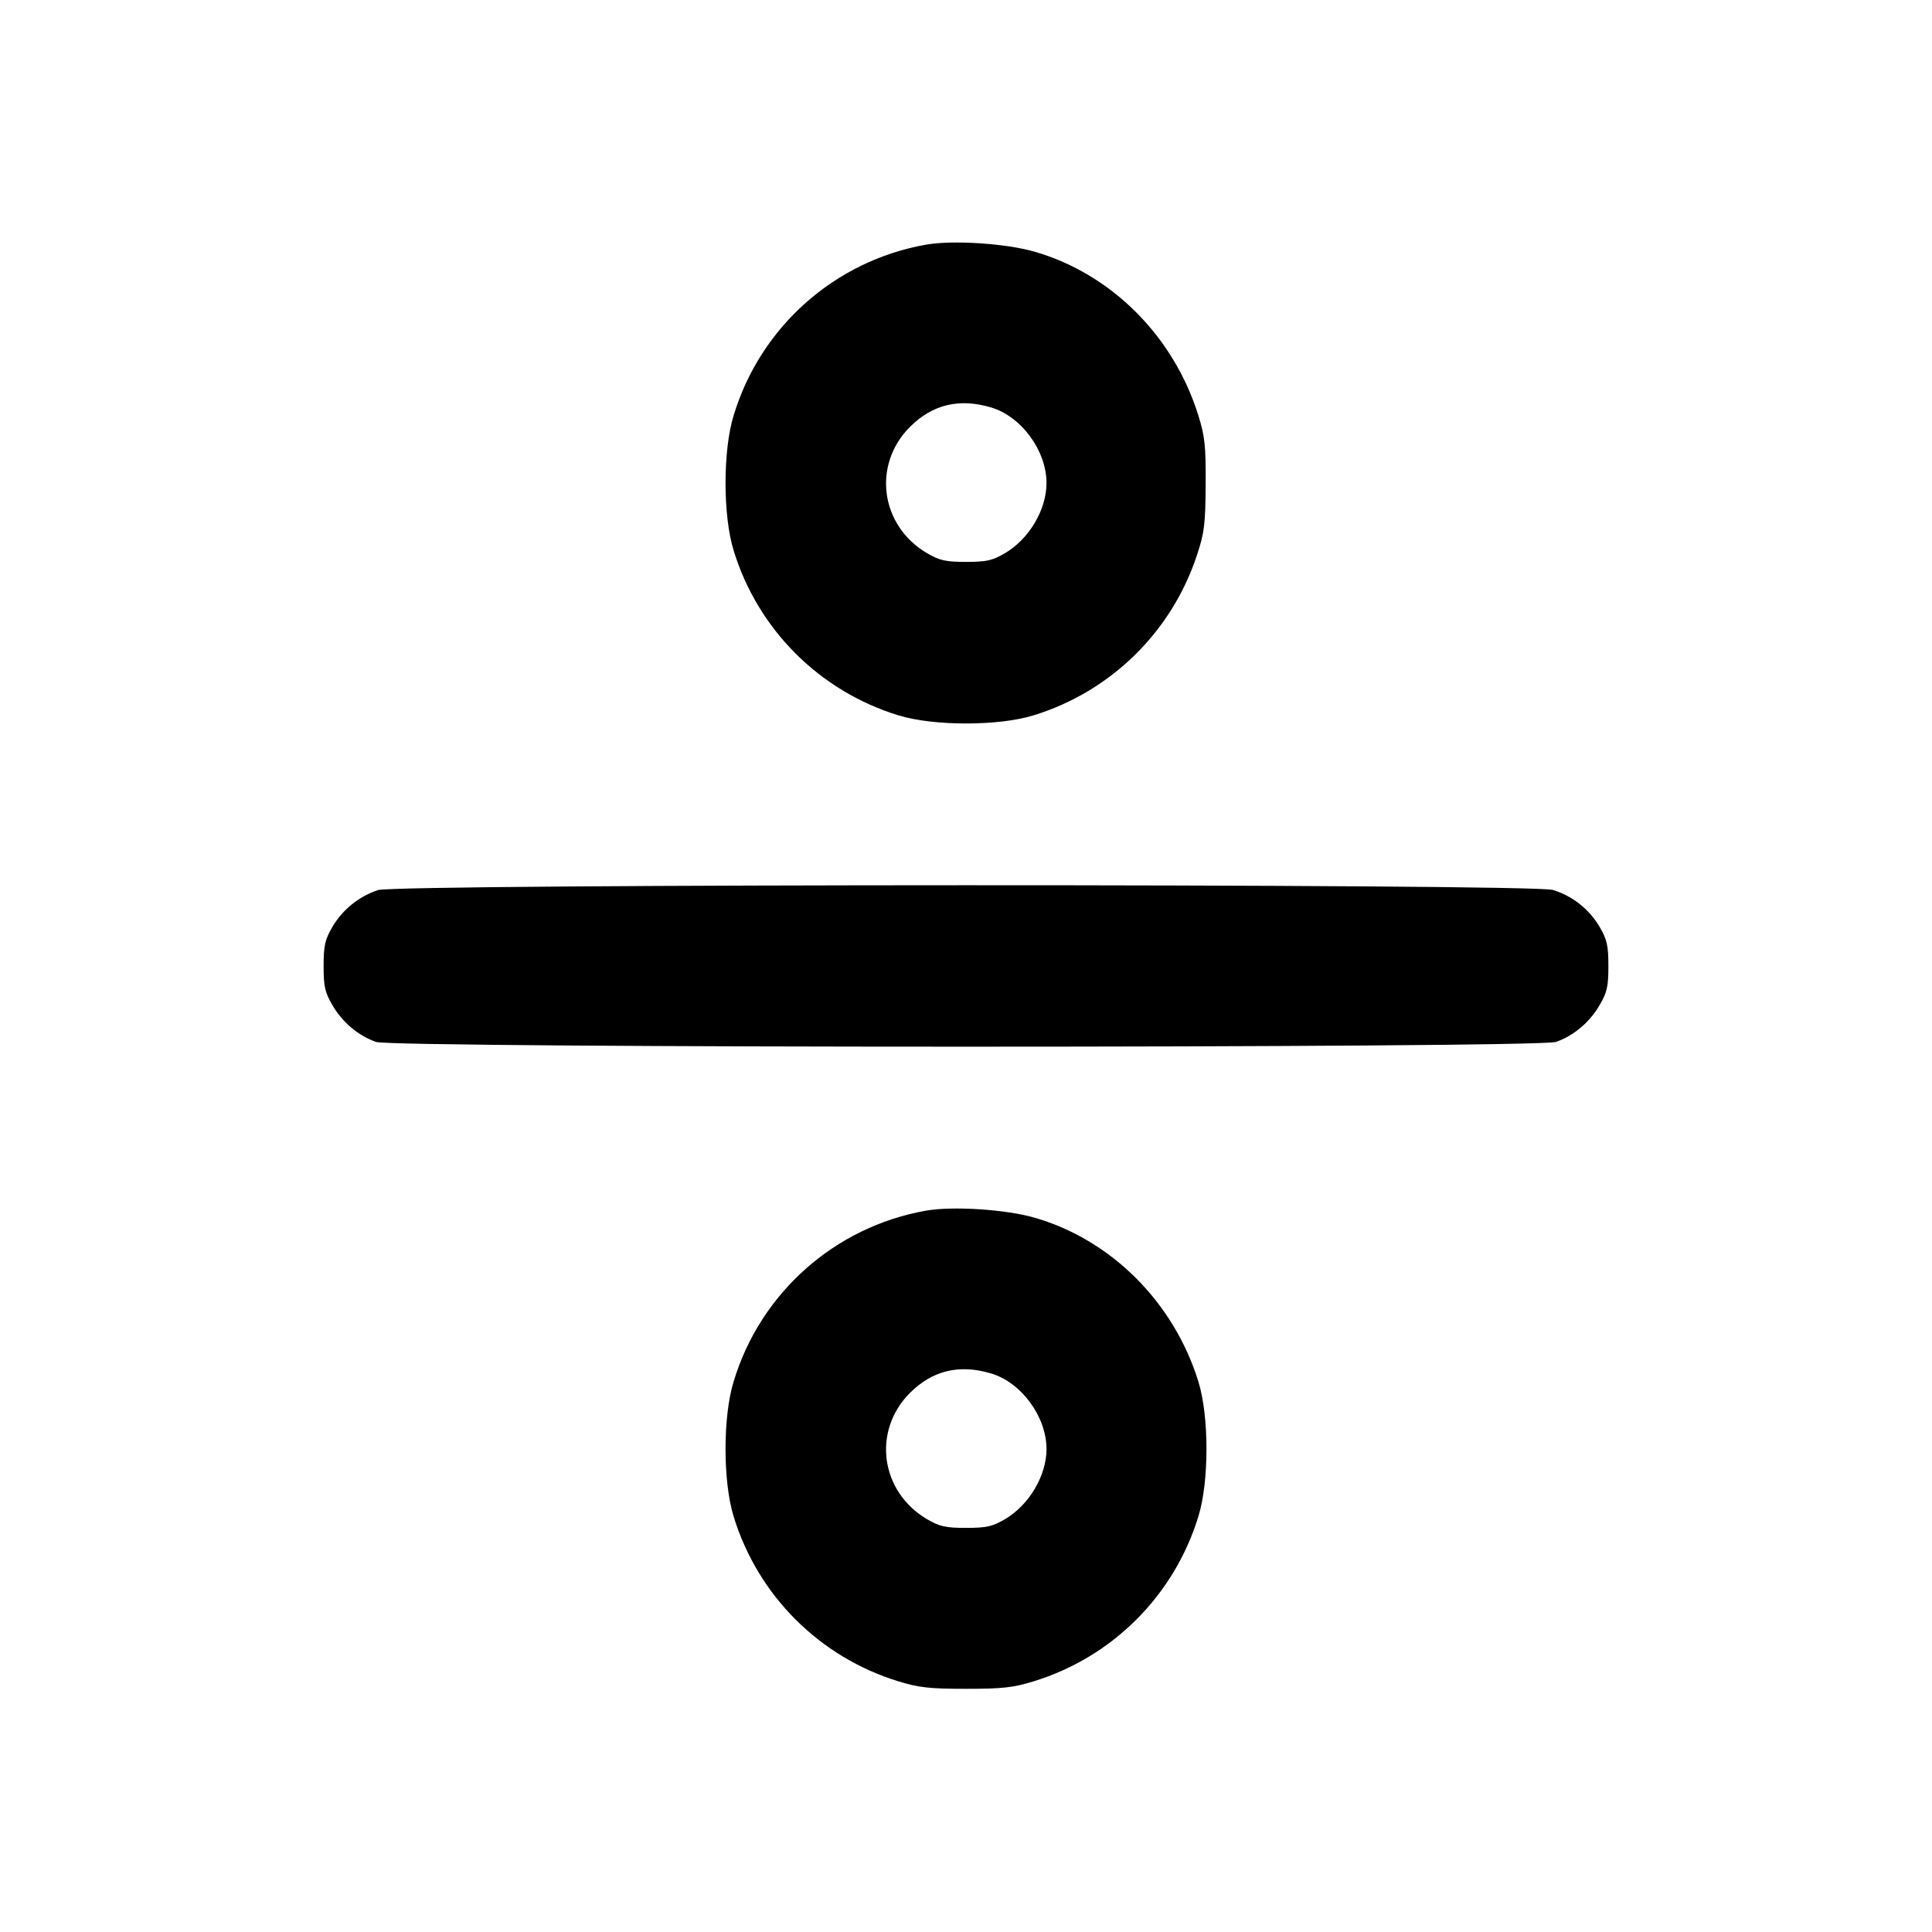
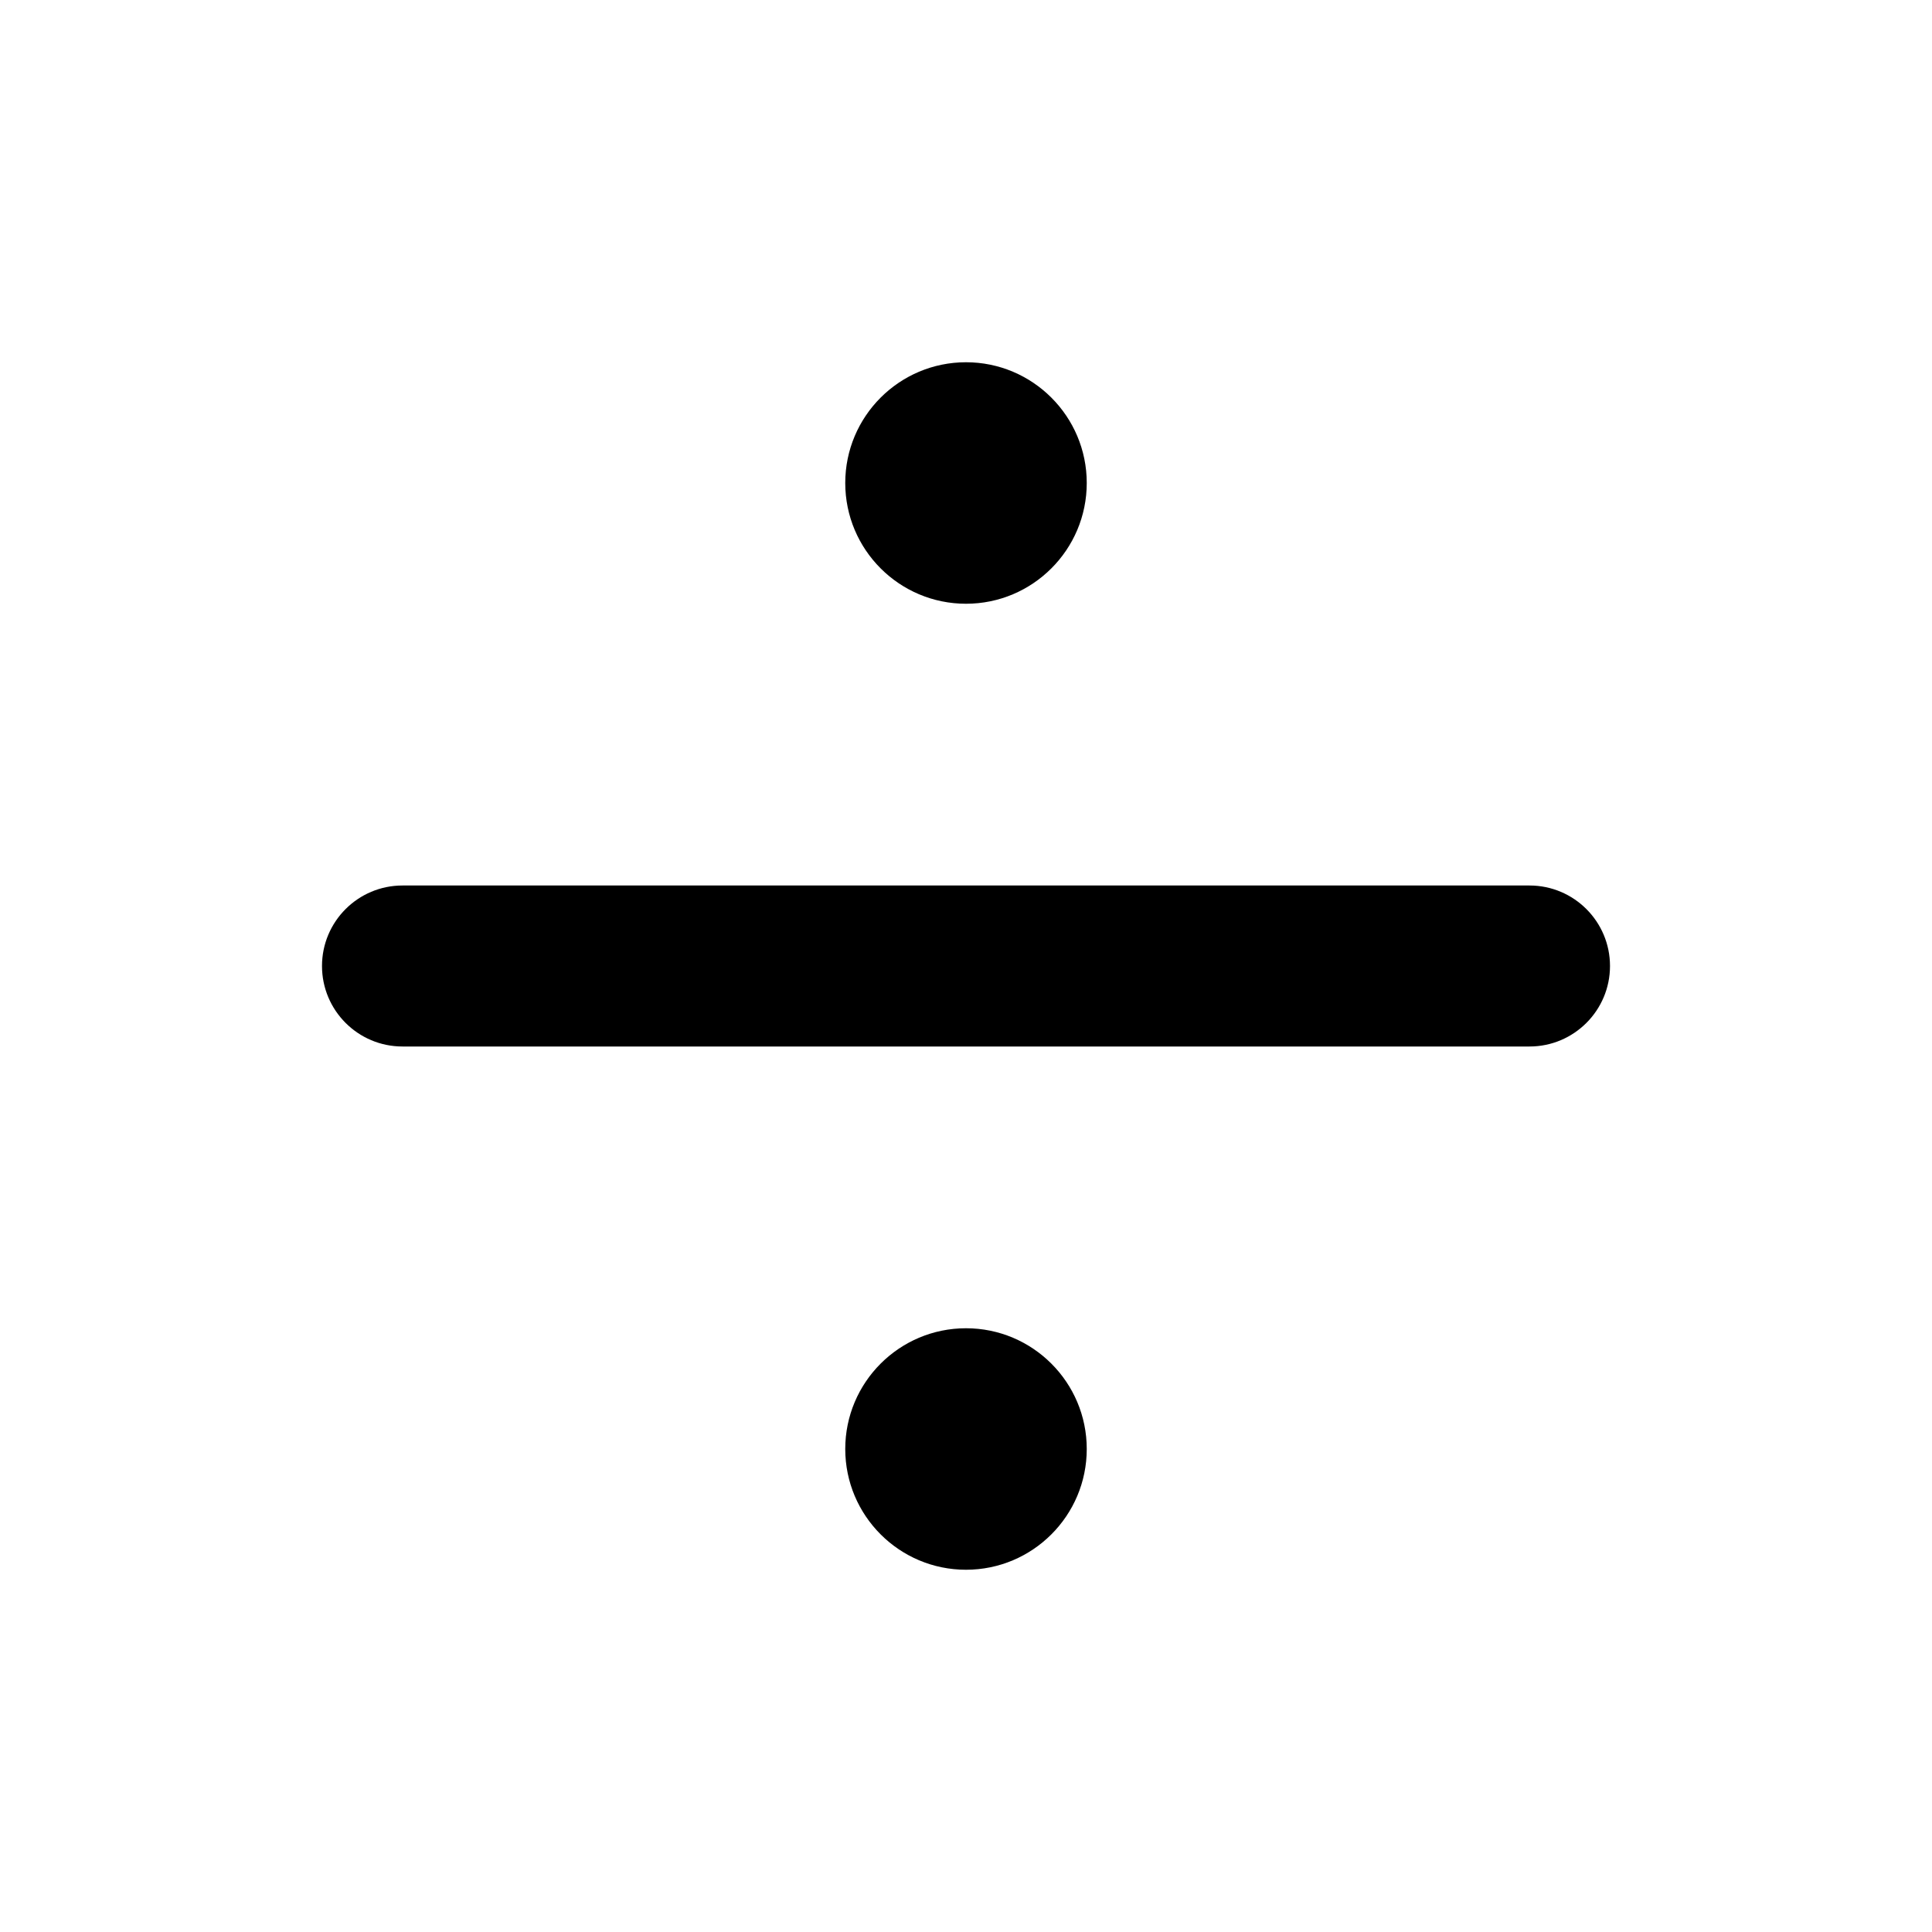
- <svg xmlns="http://www.w3.org/2000/svg" width="24" height="24" fill="none" stroke="currentColor" stroke-width="2" stroke-linecap="round" stroke-linejoin="round">
-   <path d="M11.499 3.04a3.05 3.05 0 0 0-2.385 2.12c-.135.434-.135 1.246 0 1.68a3.086 3.086 0 0 0 2.046 2.046c.434.135 1.246.135 1.68 0a3.095 3.095 0 0 0 2.032-1.999c.089-.267.102-.379.105-.867.003-.481-.01-.602-.091-.86-.306-.982-1.076-1.753-2.025-2.031-.361-.106-1.029-.149-1.362-.089m.811 2.021c.378.112.69.537.69.94 0 .33-.216.695-.516.871-.156.091-.23.108-.484.108s-.328-.017-.484-.108c-.581-.342-.683-1.098-.212-1.569.279-.279.612-.359 1.006-.242m-7.615 5.996a1.04 1.04 0 0 0-.567.459c-.091.156-.108.23-.108.484 0 .256.016.328.111.489.125.213.318.375.539.454.223.079 14.437.079 14.66 0 .221-.079.414-.241.539-.454.095-.161.111-.233.111-.489 0-.254-.017-.328-.108-.484a1.02 1.02 0 0 0-.582-.461c-.263-.079-14.343-.077-14.595.002m6.804 3.983a3.05 3.05 0 0 0-2.385 2.12c-.135.434-.135 1.246 0 1.68a3.086 3.086 0 0 0 2.046 2.046c.252.078.387.093.84.093.453 0 .588-.015.84-.093a3.086 3.086 0 0 0 2.046-2.046c.135-.434.135-1.246 0-1.68-.305-.981-1.076-1.753-2.025-2.031-.361-.106-1.029-.149-1.362-.089m.811 2.021c.378.112.69.537.69.94 0 .33-.216.695-.516.871-.156.091-.23.108-.484.108s-.328-.017-.484-.108c-.581-.342-.683-1.098-.212-1.569.279-.279.612-.359 1.006-.242" fill="#000" fill-rule="evenodd" stroke="none" />
+ <svg xmlns="http://www.w3.org/2000/svg" width="24" height="24" viewBox="0 0 24 24" fill="none">
+   <path fill-rule="evenodd" clip-rule="evenodd" d="M4 12C4 11.448 4.448 11 5 11H19C19.552 11 20 11.448 20 12C20 12.552 19.552 13 19 13H5C4.448 13 4 12.552 4 12Z" fill="black" />
+   <path d="M12 7.5C12.828 7.5 13.5 6.828 13.5 6C13.5 5.172 12.828 4.5 12 4.5C11.172 4.5 10.5 5.172 10.5 6C10.5 6.828 11.172 7.5 12 7.5Z" fill="black" />
+   <path d="M12 19.5C12.828 19.5 13.5 18.828 13.5 18C13.5 17.172 12.828 16.5 12 16.5C11.172 16.5 10.5 17.172 10.5 18C10.5 18.828 11.172 19.5 12 19.5Z" fill="black" />
</svg>
